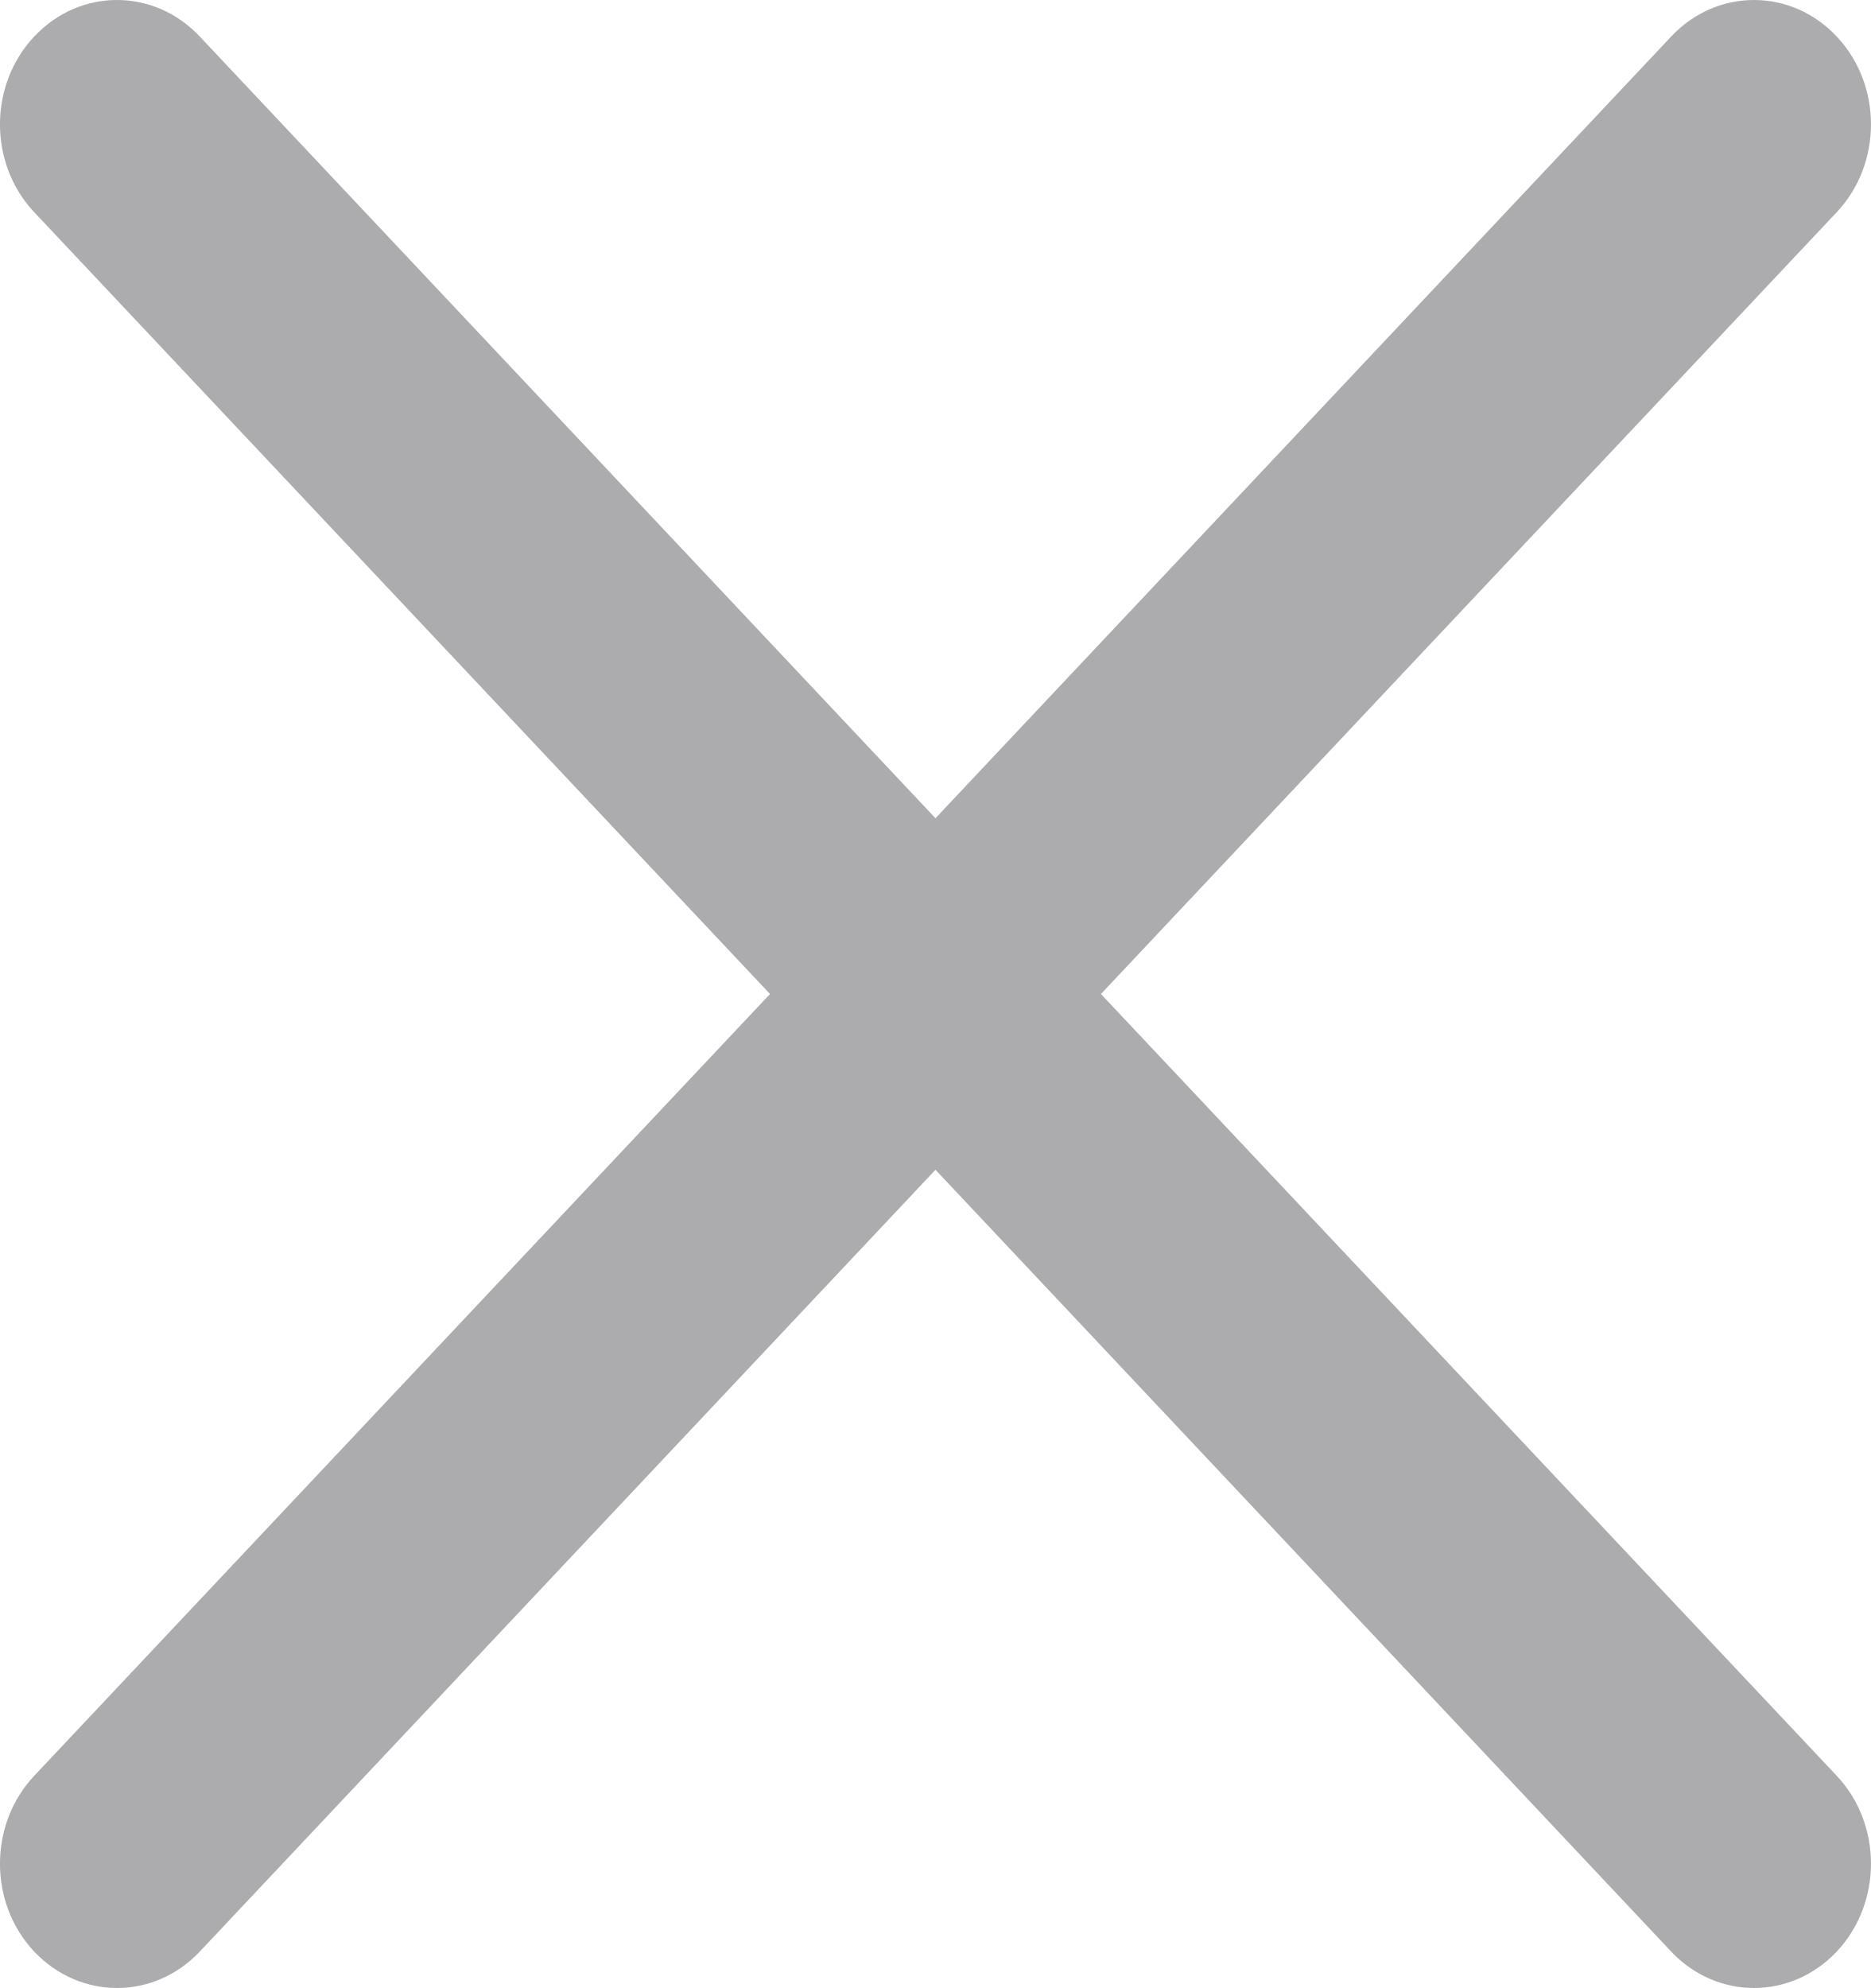
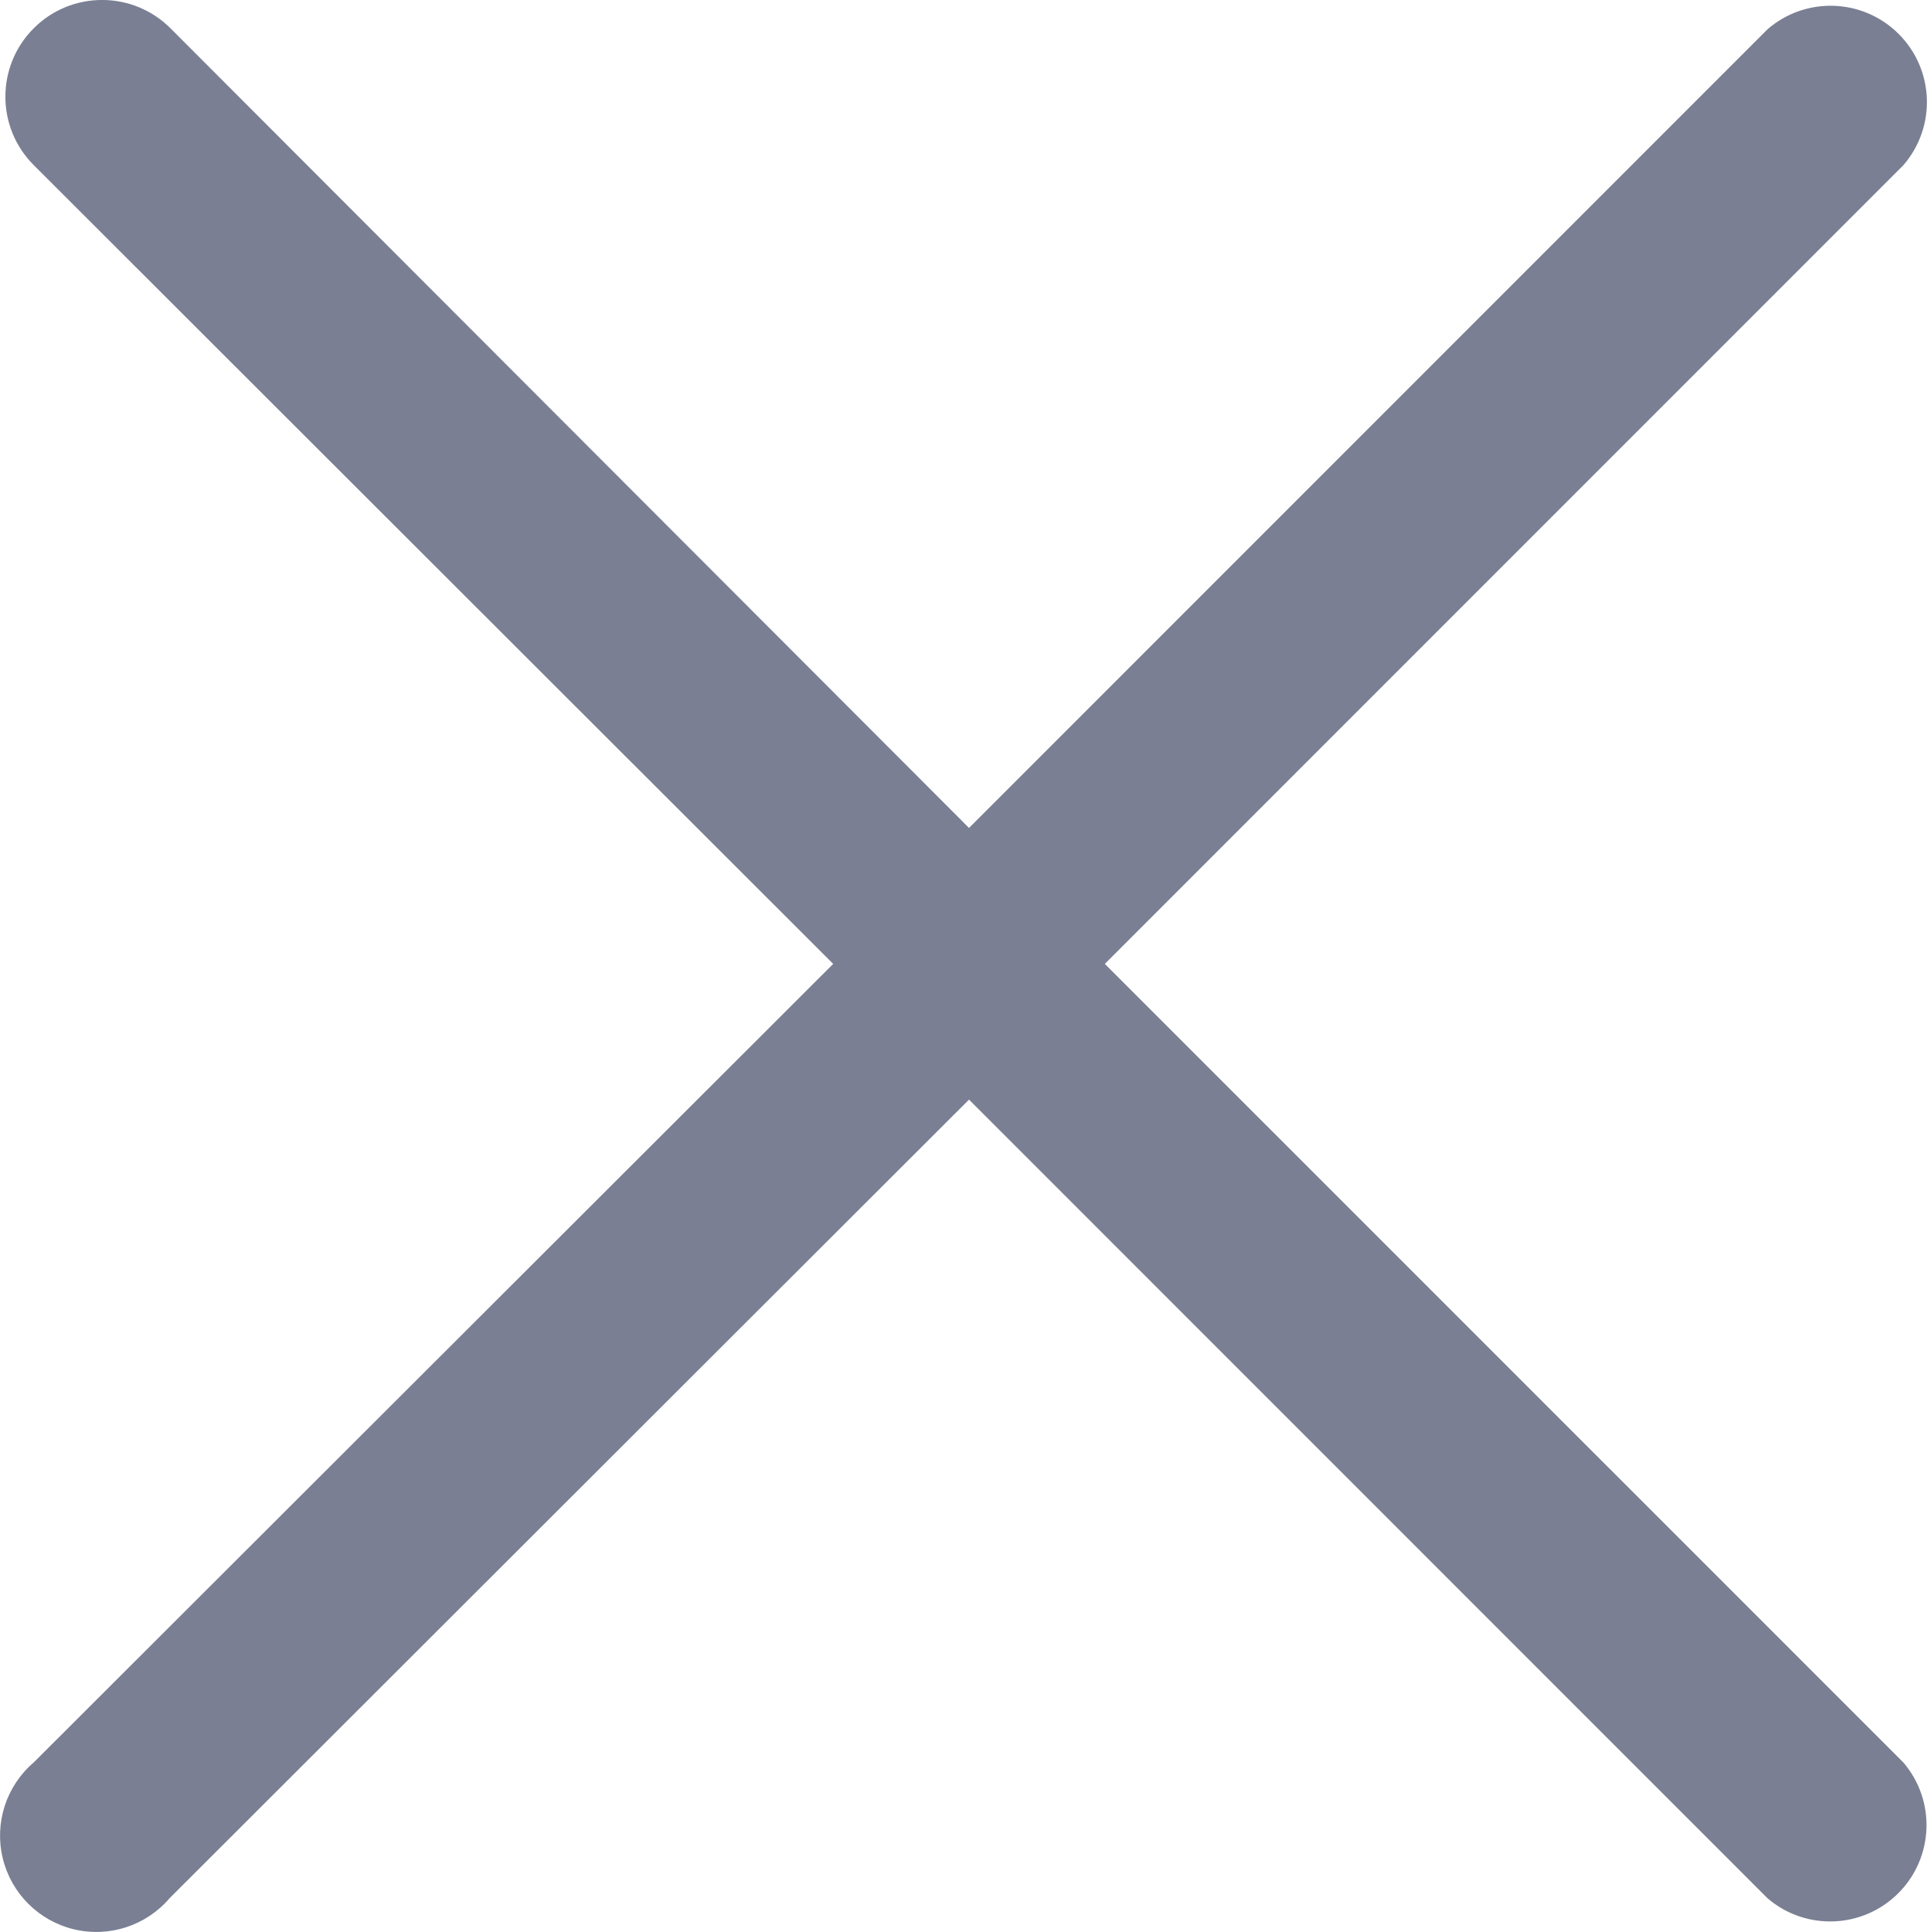
- <svg xmlns="http://www.w3.org/2000/svg" width="16" height="17" viewBox="0 0 16 17" fill="none">
-   <path d="M9.415 8.5L15.707 1.815C16.098 1.4 16.098 0.727 15.707 0.312C15.316 -0.104 14.683 -0.104 14.292 0.312L8 6.997L1.708 0.312C1.317 -0.104 0.684 -0.104 0.293 0.312C-0.098 0.727 -0.098 1.4 0.293 1.815L6.585 8.5L0.293 15.185C-0.098 15.601 -0.098 16.274 0.293 16.689C0.489 16.896 0.745 17 1.001 17C1.256 17 1.513 16.896 1.708 16.689L8 10.003L14.292 16.689C14.487 16.896 14.744 17 14.999 17C15.255 17 15.511 16.896 15.707 16.689C16.098 16.273 16.098 15.6 15.707 15.185L9.415 8.5Z" fill="url(#paint0_linear)" />
-   <defs>
-     <linearGradient id="paint0_linear" x1="16" y1="17" x2="-1.696" y2="2.001" gradientUnits="userSpaceOnUse">
-       <stop offset="0.001" stop-color="#ACACAE" />
-       <stop offset="1" stop-color="#ACACAE" />
-     </linearGradient>
-   </defs>
+ <svg xmlns="http://www.w3.org/2000/svg" width="16" height="16.043" viewBox="0 0 16 16.043">
+   <path id="times-line" d="M17.116,16l6.632-6.632A.8.8,0,0,0,22.62,8.239l-6.632,6.632L9.356,8.231A.8.8,0,0,0,8.22,9.367L14.86,16,8.22,22.631a.8.8,0,1,0,1.128,1.128l6.64-6.632,6.632,6.632a.8.8,0,0,0,1.128-1.128Z" transform="translate(-7.94 -7.996)" fill="#7a7f93" />
</svg>
